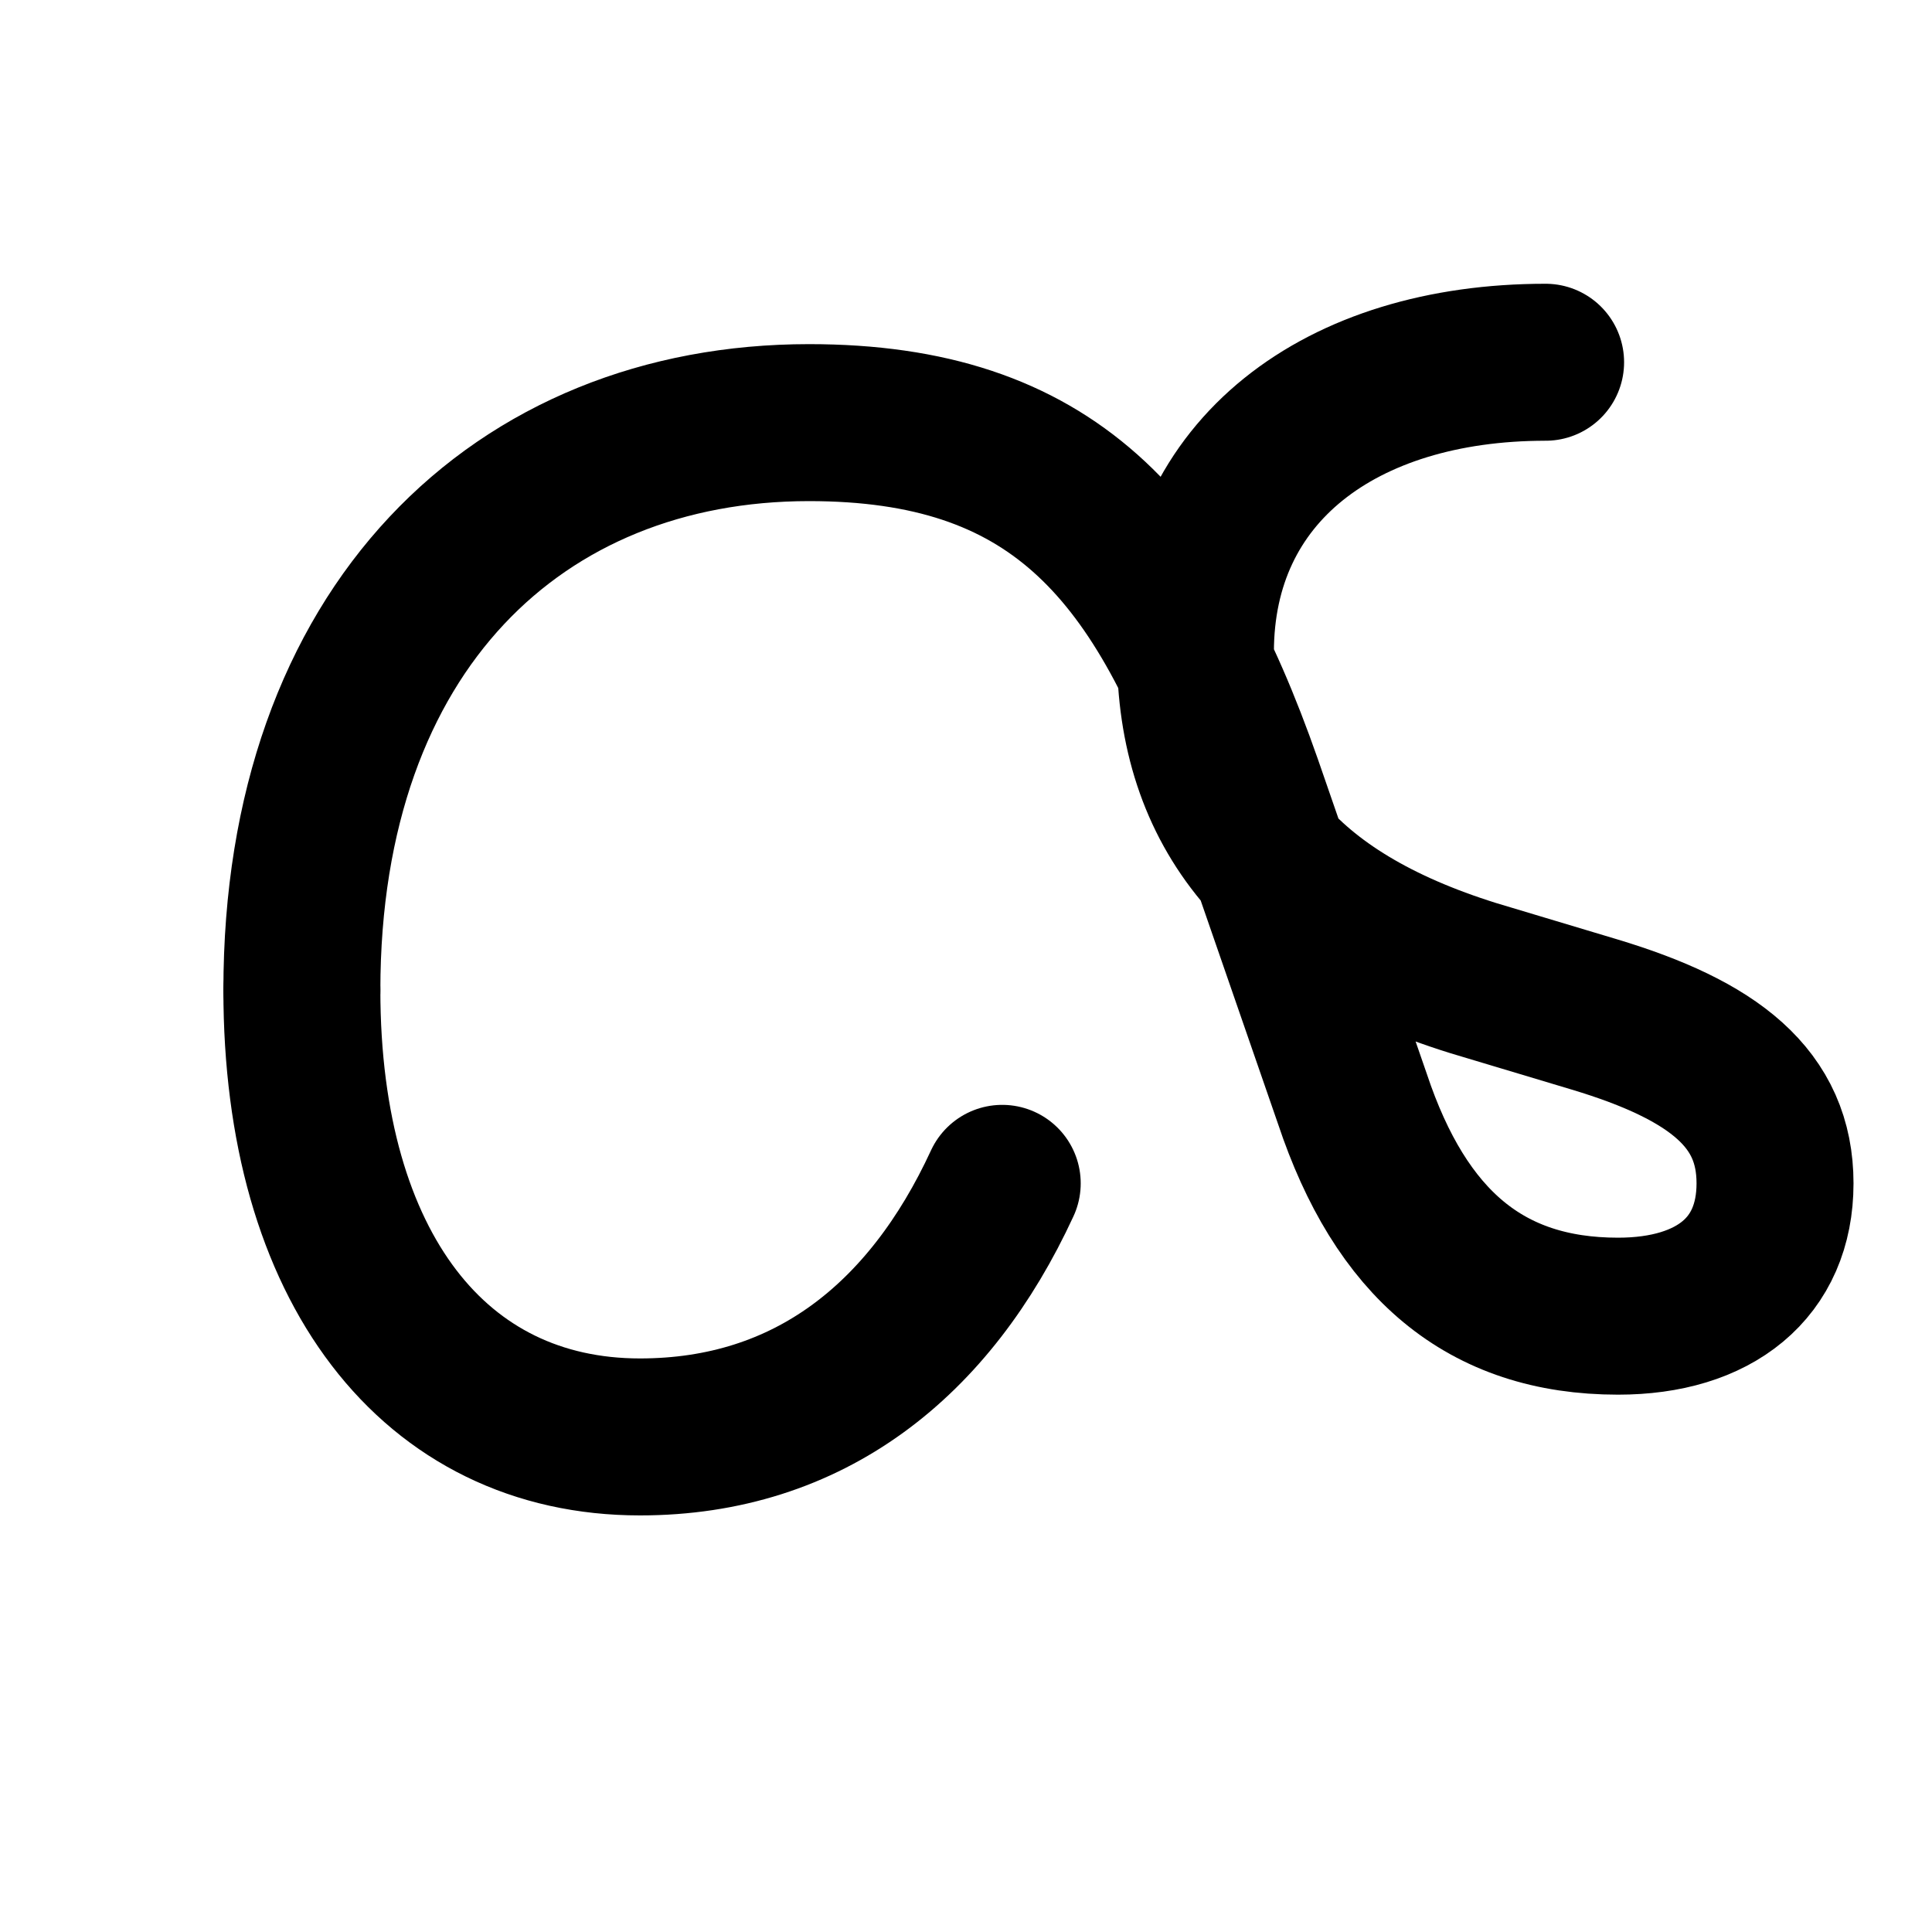
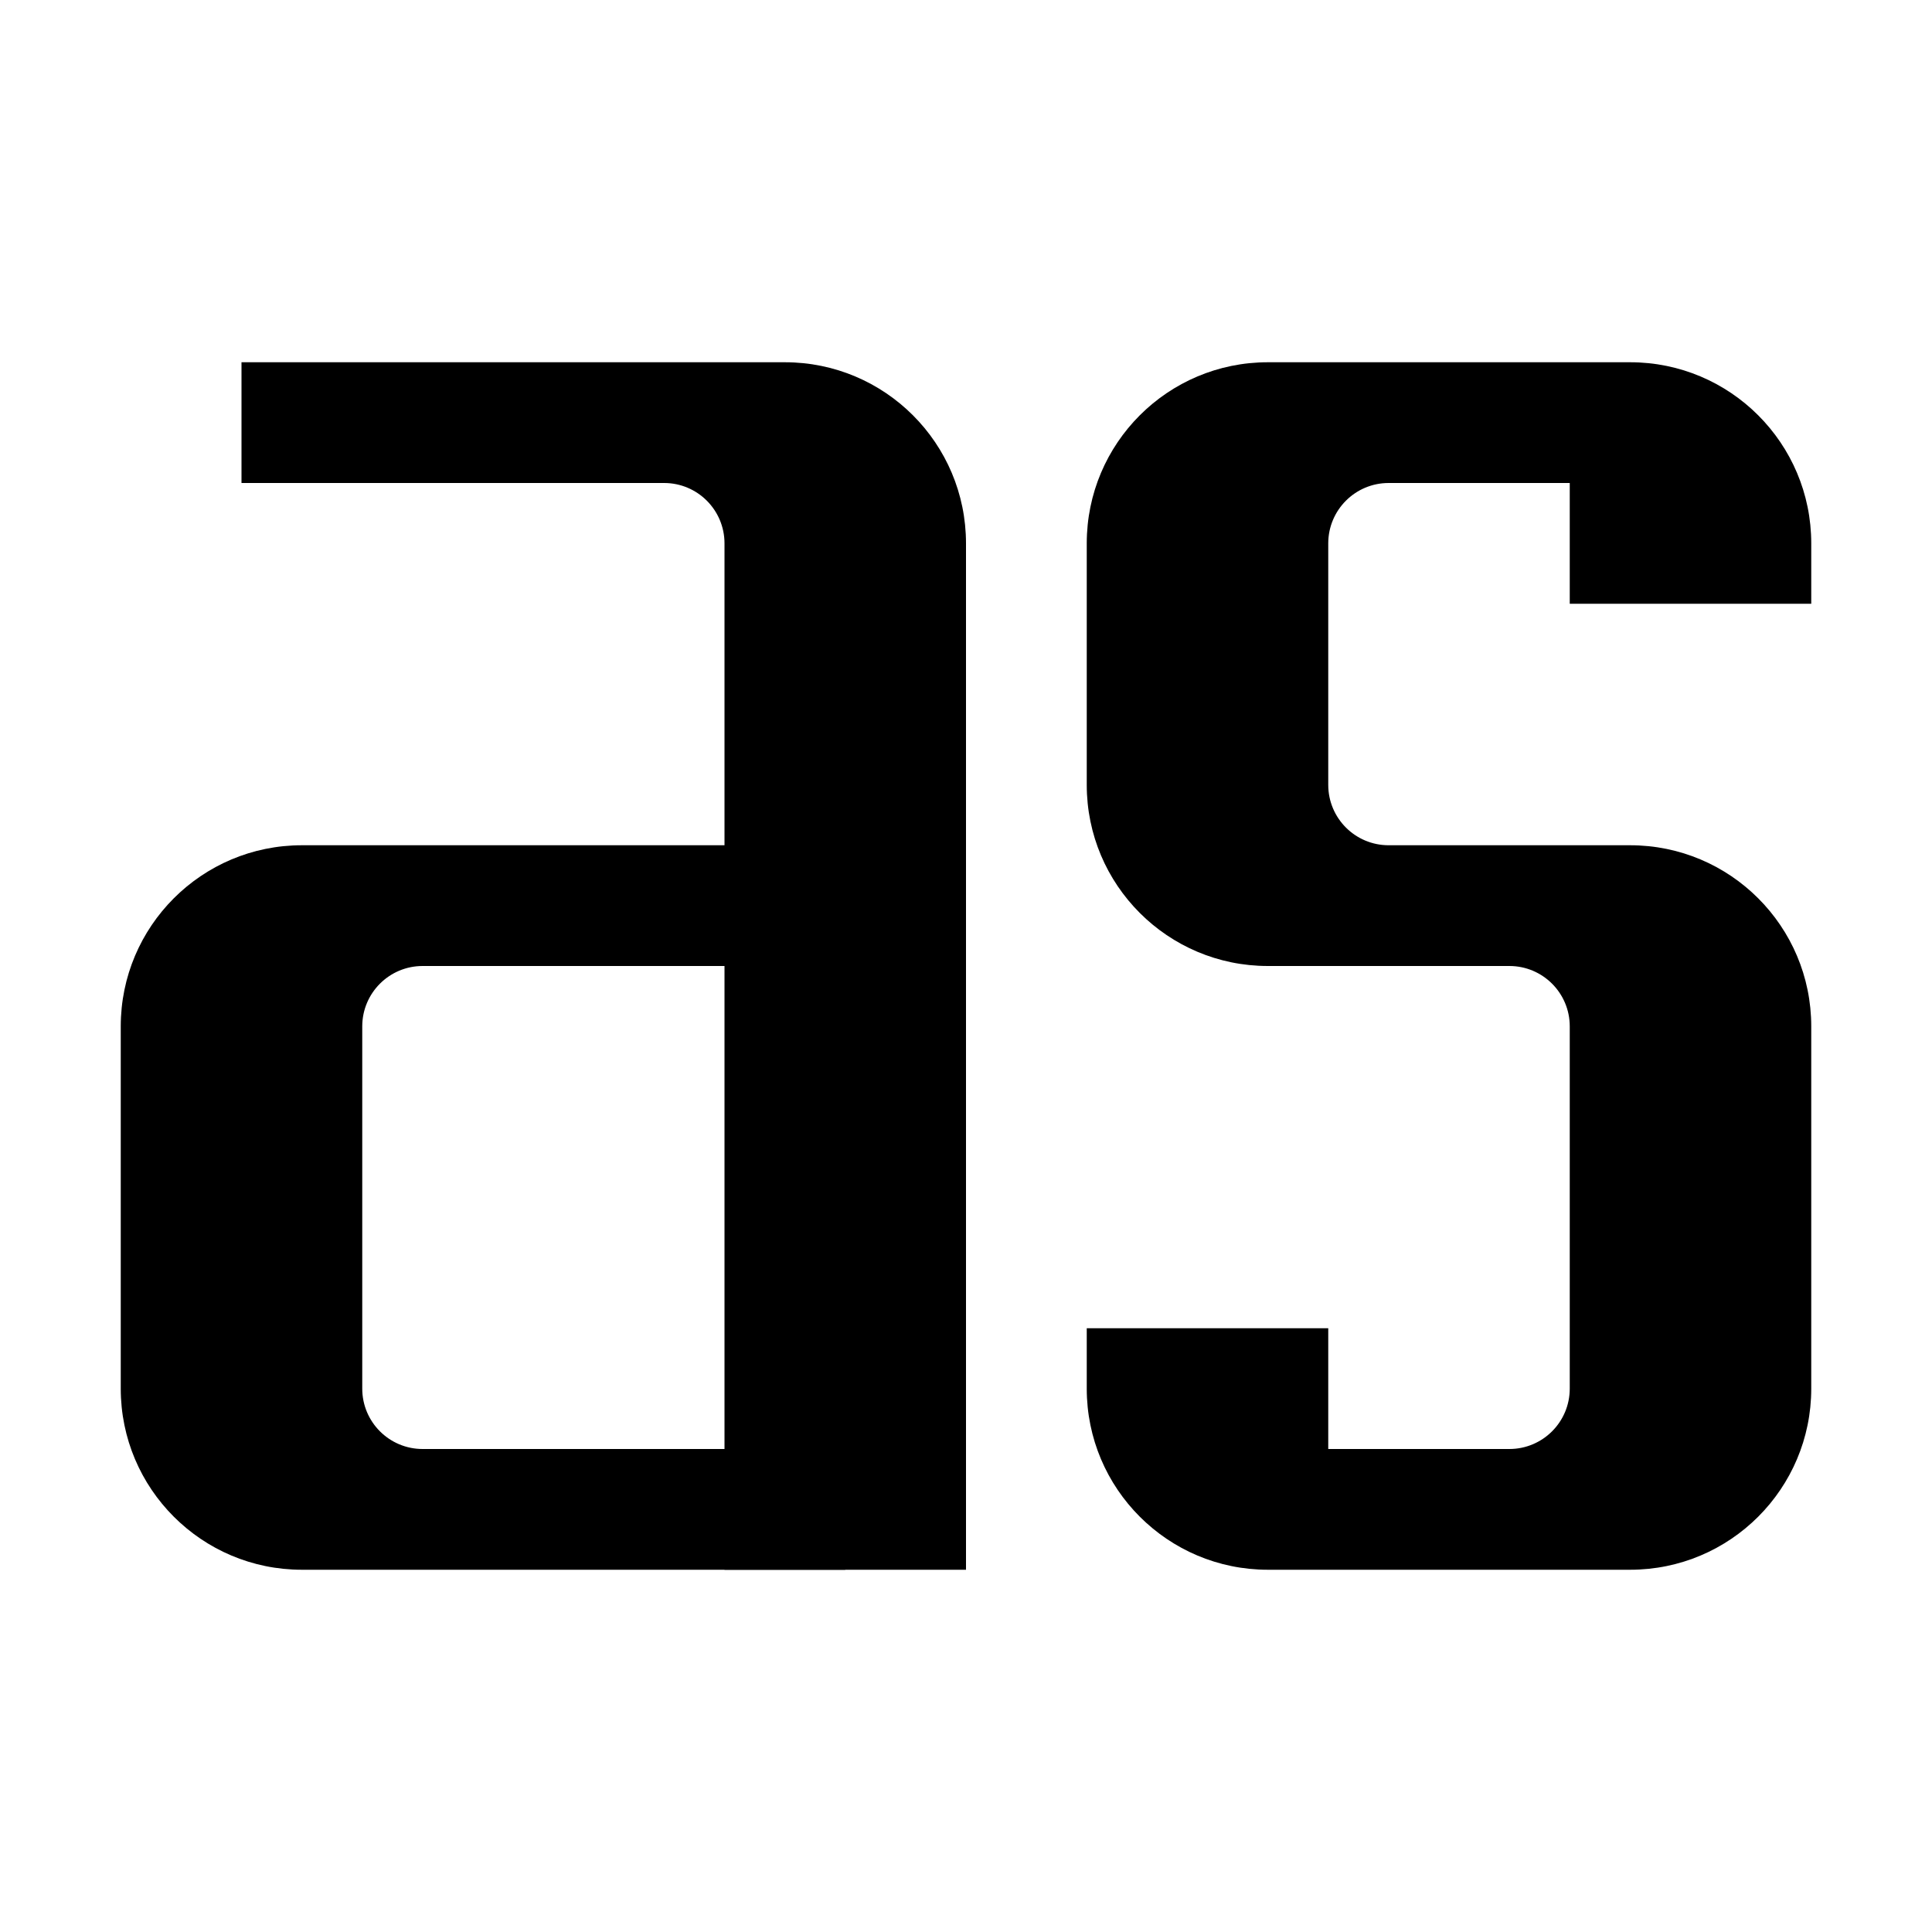
<svg xmlns="http://www.w3.org/2000/svg" width="16" height="16" viewBox="0 0 16 16">
-   <path d="M2.5 8.2c0-3 1.8-4.7 4.2-4.7 2 0 2.9 1 3.6 3l.9 2.6c.4 1.2 1.1 1.8 2.2 1.8.8 0 1.3-.4 1.3-1.1 0-.7-.5-1.1-1.5-1.4l-1-.3c-1.6-.5-2.3-1.4-2.3-2.7 0-1.5 1.2-2.4 2.9-2.4" fill="none" stroke="#000" stroke-width="1.3" stroke-linecap="round" />
-   <path d="M8.3 9.8c-.6 1.3-1.6 2.1-3 2.1-1.7 0-2.8-1.4-2.8-3.7" fill="none" stroke="#000" stroke-width="1.3" stroke-linecap="round" />
+   <path fill="#000" d="M2 3 H6.5 A1.5 1.5 0 0 1 8 4.5 V13 H6 V4.5 A.5 .5 0 0 0 5.5 4 H2 Z" />
+   <path fill="#000" fill-rule="evenodd" d="M7 7 H2.5 A1.5 1.5 0 0 0 1 8.5 V11.5 A1.5 1.5 0 0 0 2.5 13 H7 Z M6.5 8 V12 H3.5 A.5 .5 0 0 1 3 11.5 V8.5 A.5 .5 0 0 1 3.5 8 Z" />
+   <path fill="#000" d="M15 5 V4.5 A1.5 1.5 0 0 0 13.5 3 H10.5 A1.5 1.5 0 0 0 9 4.5 V6.5 A1.5 1.5 0 0 0 10.5 8 H12.5 A.5 .5 0 0 1 13 8.5 V11.5 A.5 .5 0 0 1 12.5 12 H11 V11 H9 V11.5 A1.5 1.5 0 0 0 10.5 13 H13.5 A1.5 1.5 0 0 0 15 11.5 V8.5 A1.5 1.5 0 0 0 13.5 7 H11.5 A.5 .5 0 0 1 11 6.5 V4.5 A.5 .5 0 0 1 11.5 4 H13 V5 Z" />
</svg>
